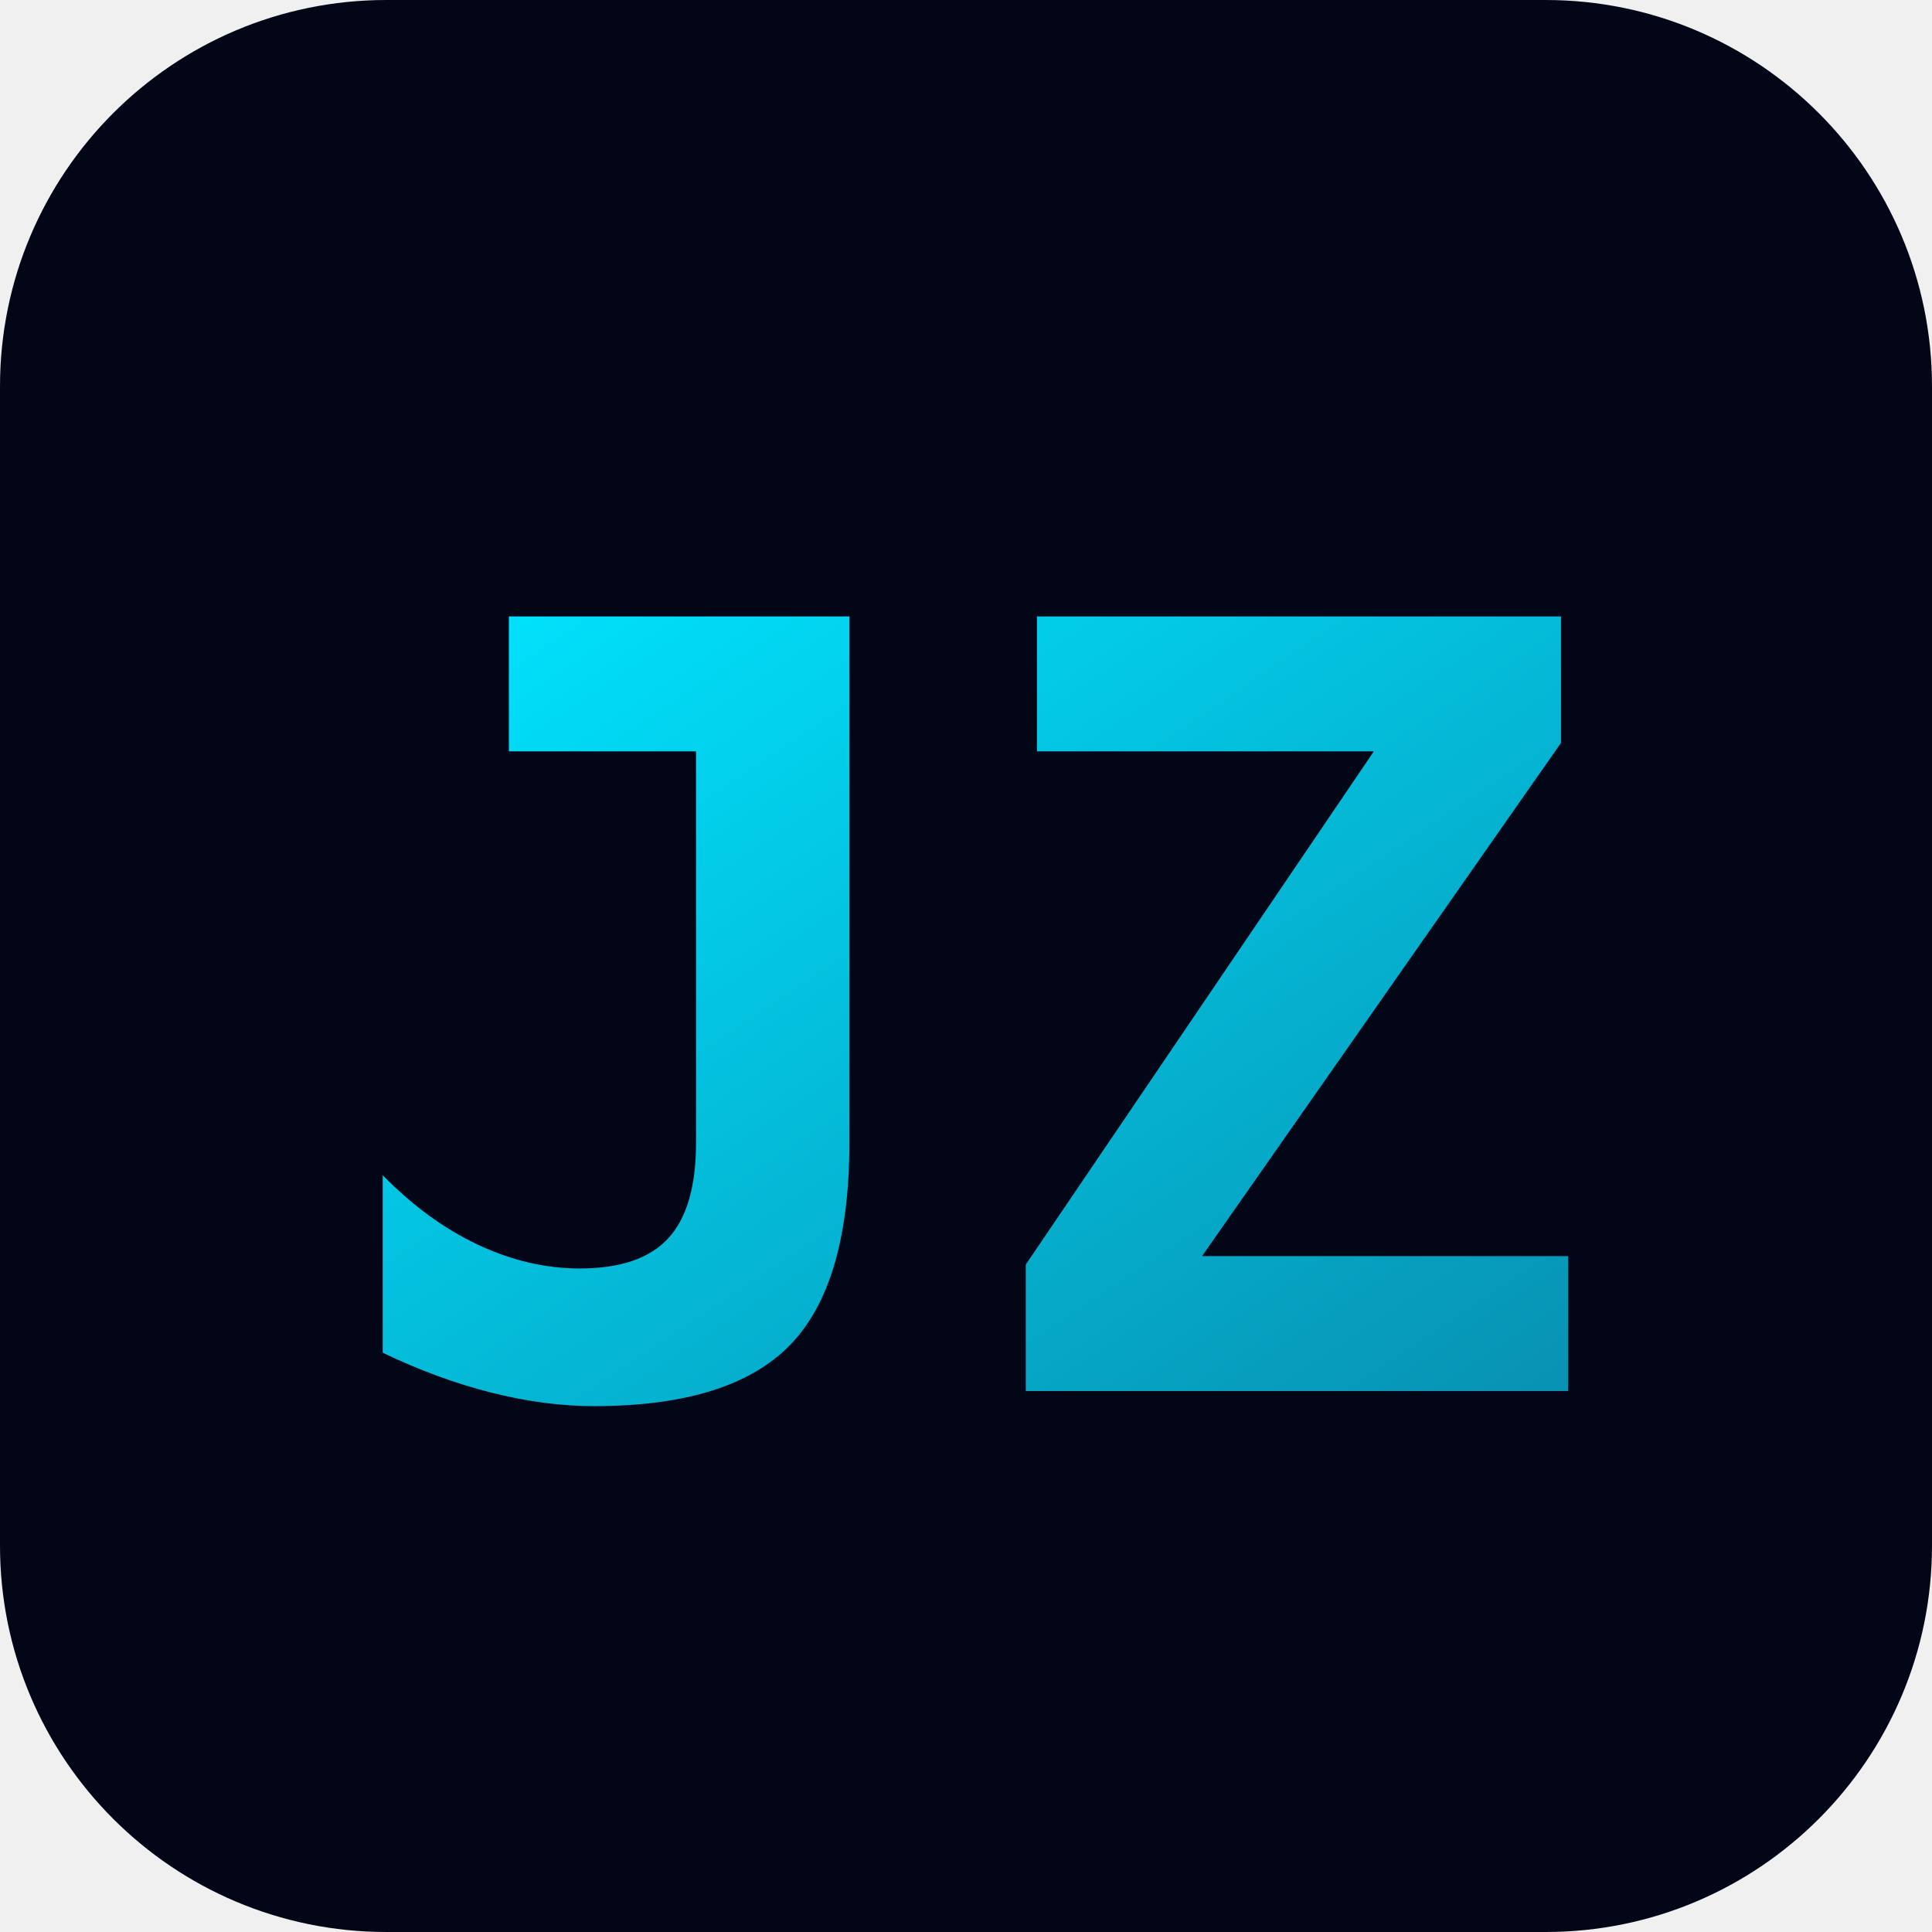
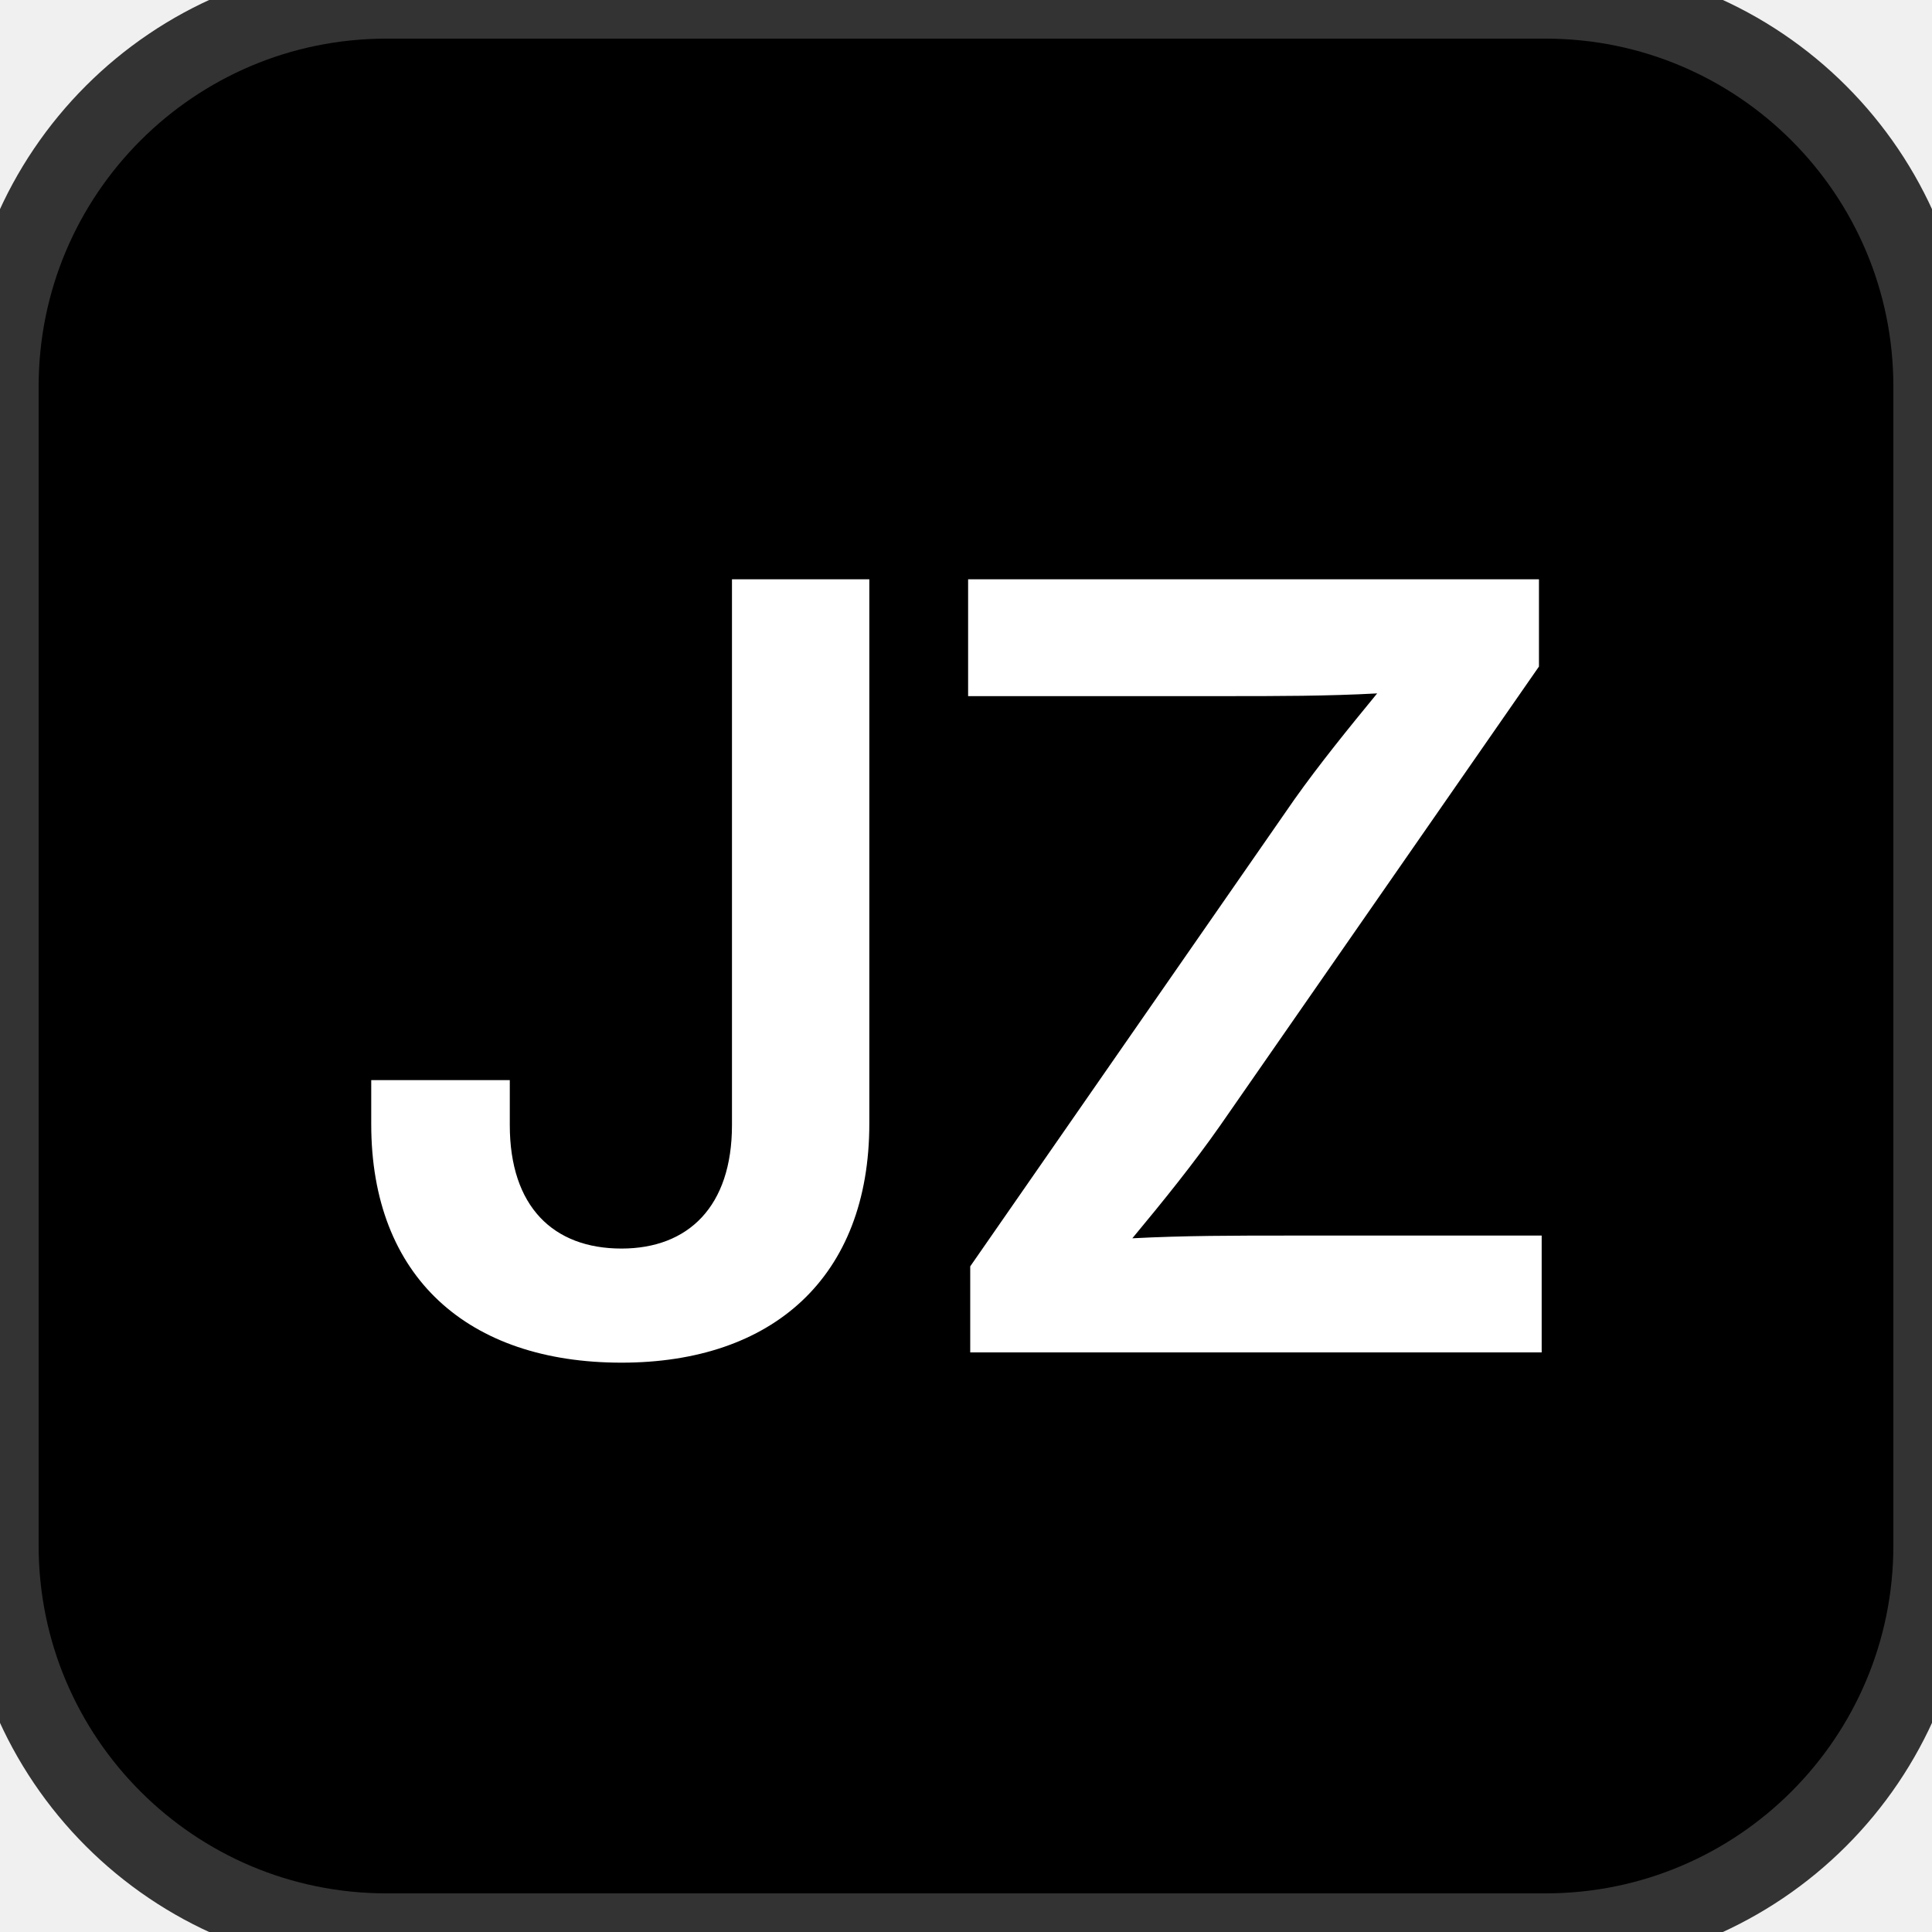
<svg xmlns="http://www.w3.org/2000/svg" viewBox="0 0 100 100">
-   <defs>
-     <linearGradient id="grad" x1="0%" y1="0%" x2="100%" y2="100%">
-       <stop offset="0%" style="stop-color:#00e5ff;stop-opacity:1" />
-       <stop offset="100%" style="stop-color:#0891b2;stop-opacity:1" />
-     </linearGradient>
-   </defs>
-   <rect width="100" height="100" rx="20" fill="#020617" />
-   <text x="50" y="72" font-family="JetBrains Mono, monospace" font-size="55" font-weight="bold" text-anchor="middle" fill="url(#grad)">JZ</text>
+   <rect width="100" height="100" rx="20" fill="#000000" />
+   <rect width="100" height="100" rx="20" fill="none" stroke="#333333" stroke-width="4" />
+   <text x="50" y="70" font-family="Inter, system-ui, sans-serif" font-size="55" font-weight="600" text-anchor="middle" fill="#FFFFFF" letter-spacing="-2">JZ</text>
</svg>
